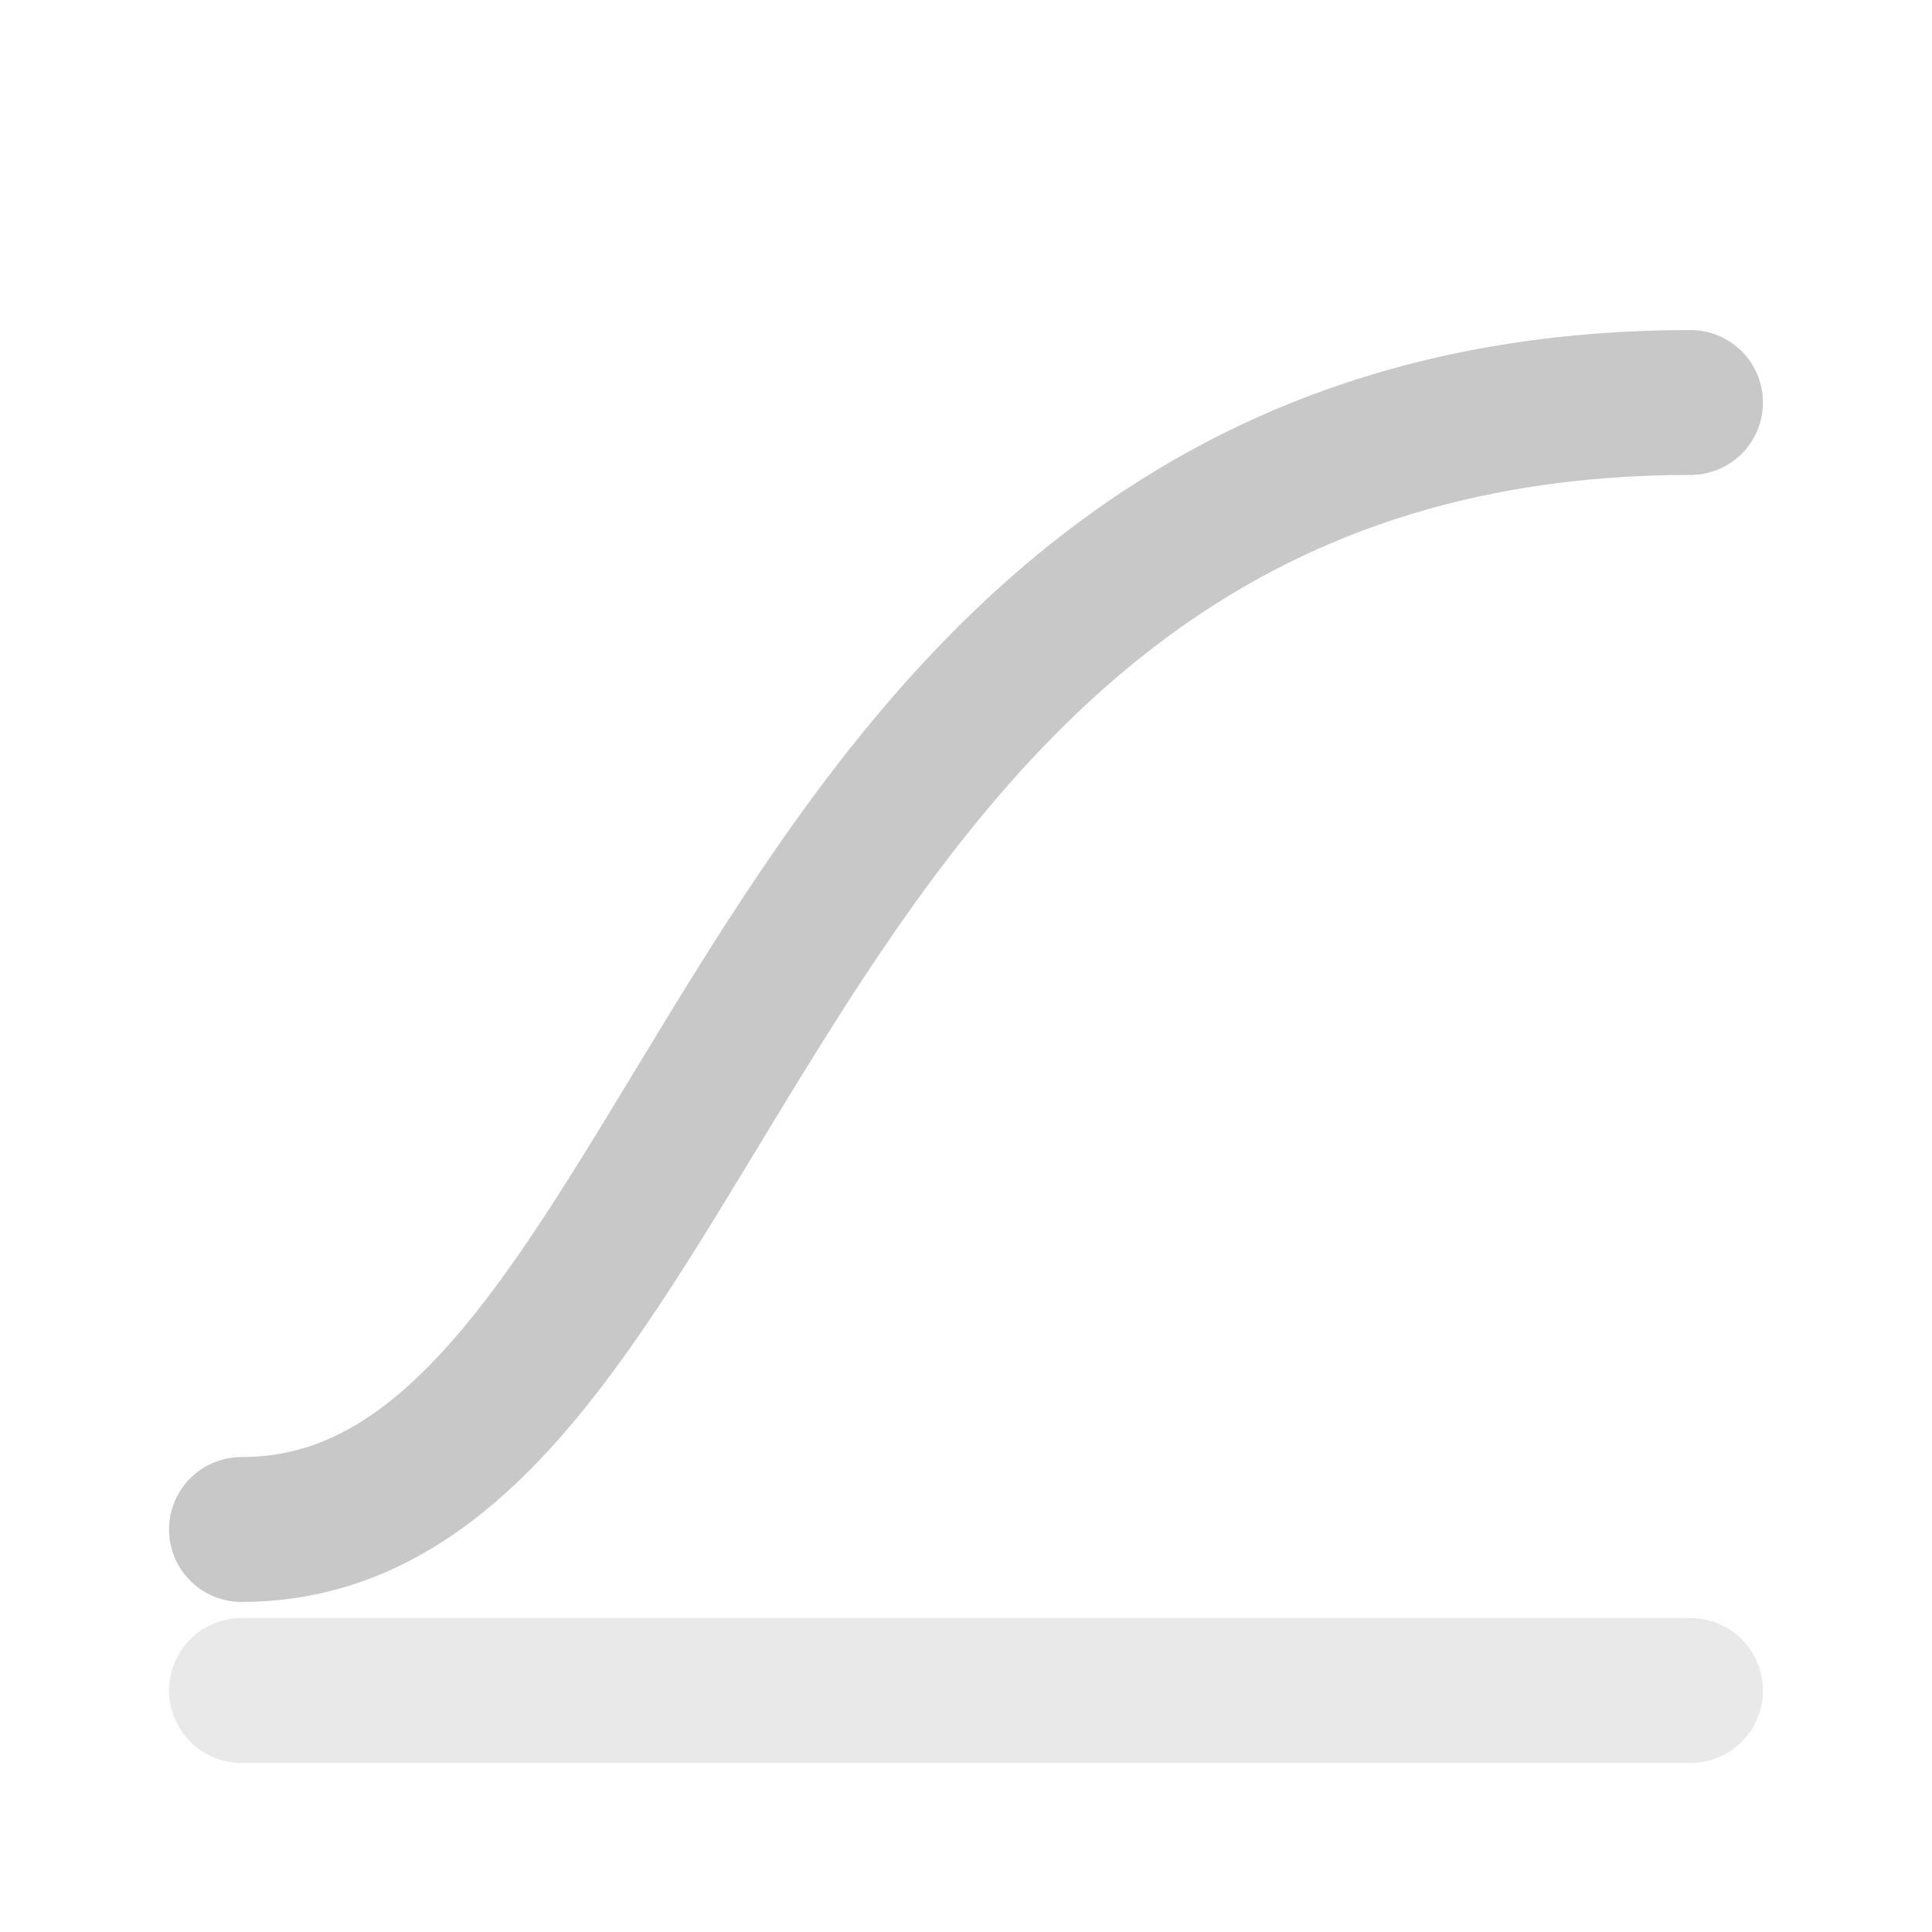
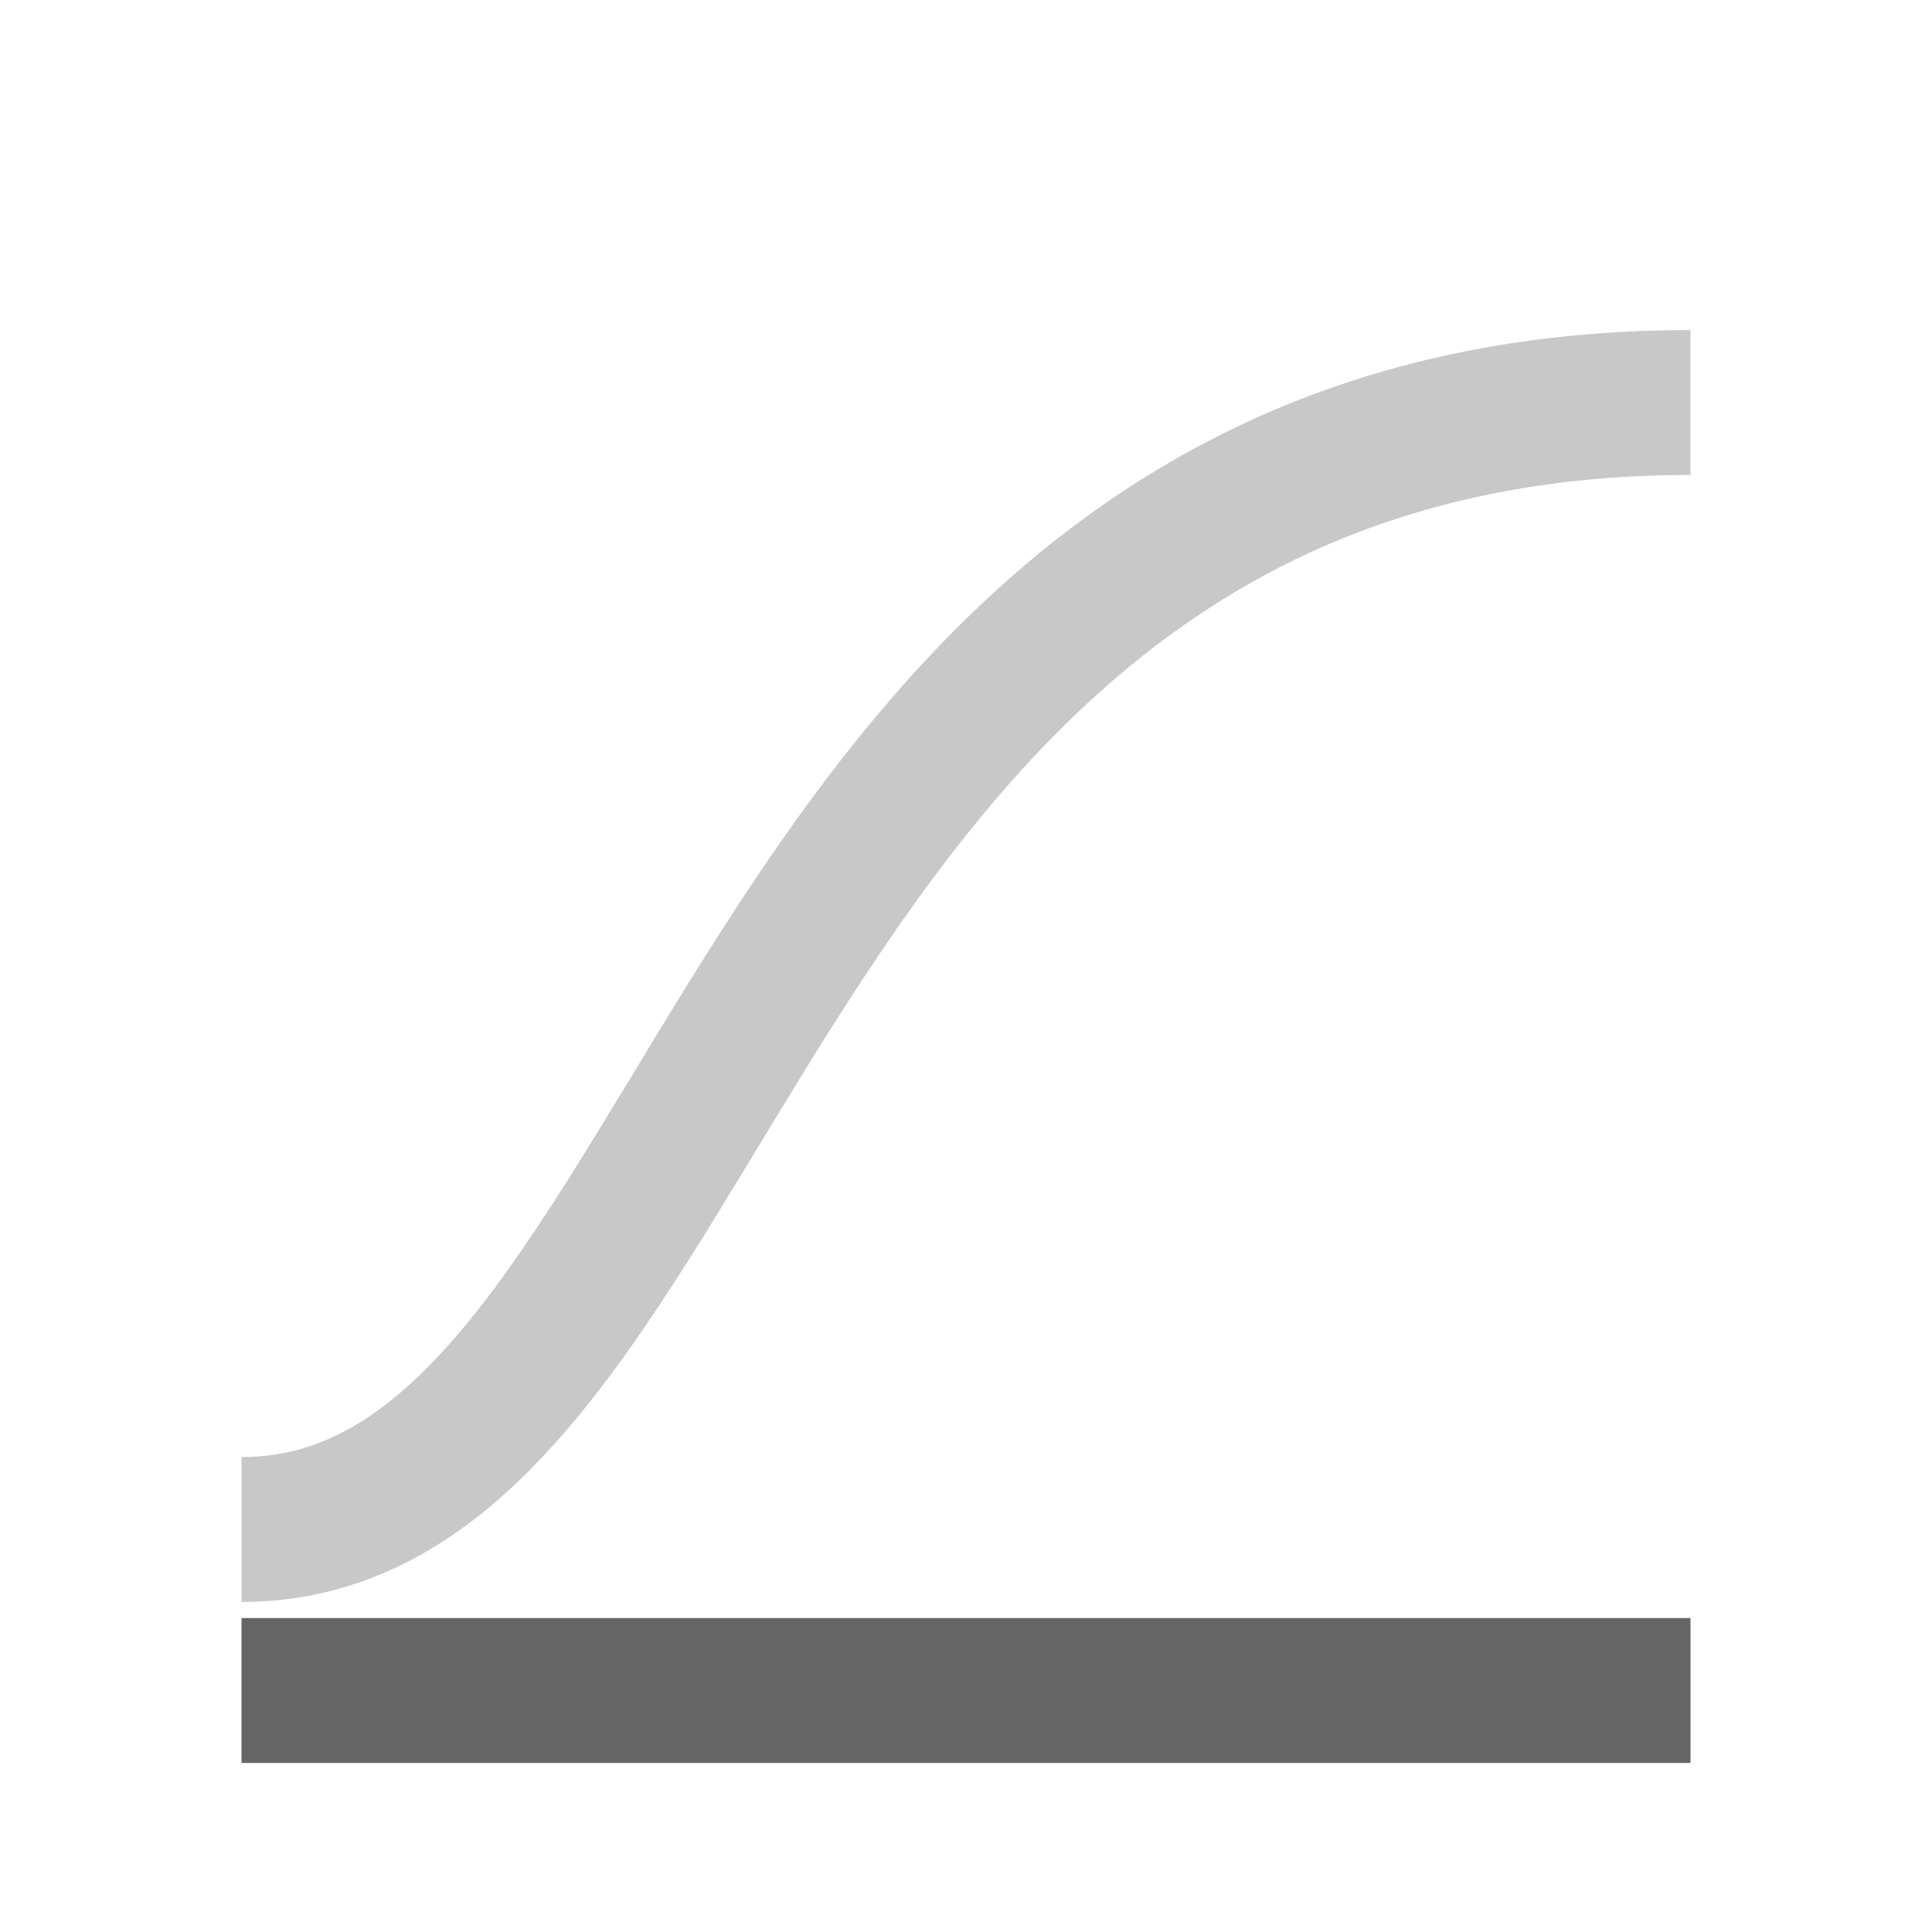
- <svg xmlns="http://www.w3.org/2000/svg" width="24" height="24" viewBox="0 0 24 24" fill="none" stroke="#c8c8c8" stroke-width="1.8" stroke-linecap="round" stroke-linejoin="round">
-   <path d="M3 19 C9 19 9 5 21 5" />
-   <path d="M3 21h18" stroke-opacity="0.4" />
+ <svg xmlns="http://www.w3.org/2000/svg" width="24" height="24" viewBox="0 0 24 24">
+   <path fill="none" stroke-width="1.8" stroke="#c8c8c8" d="M3 19 C9 19 9 5 21 5" />
+   <path fill="none" stroke-width="1.8" stroke="#656565" d="M3 21h18" />
</svg>
